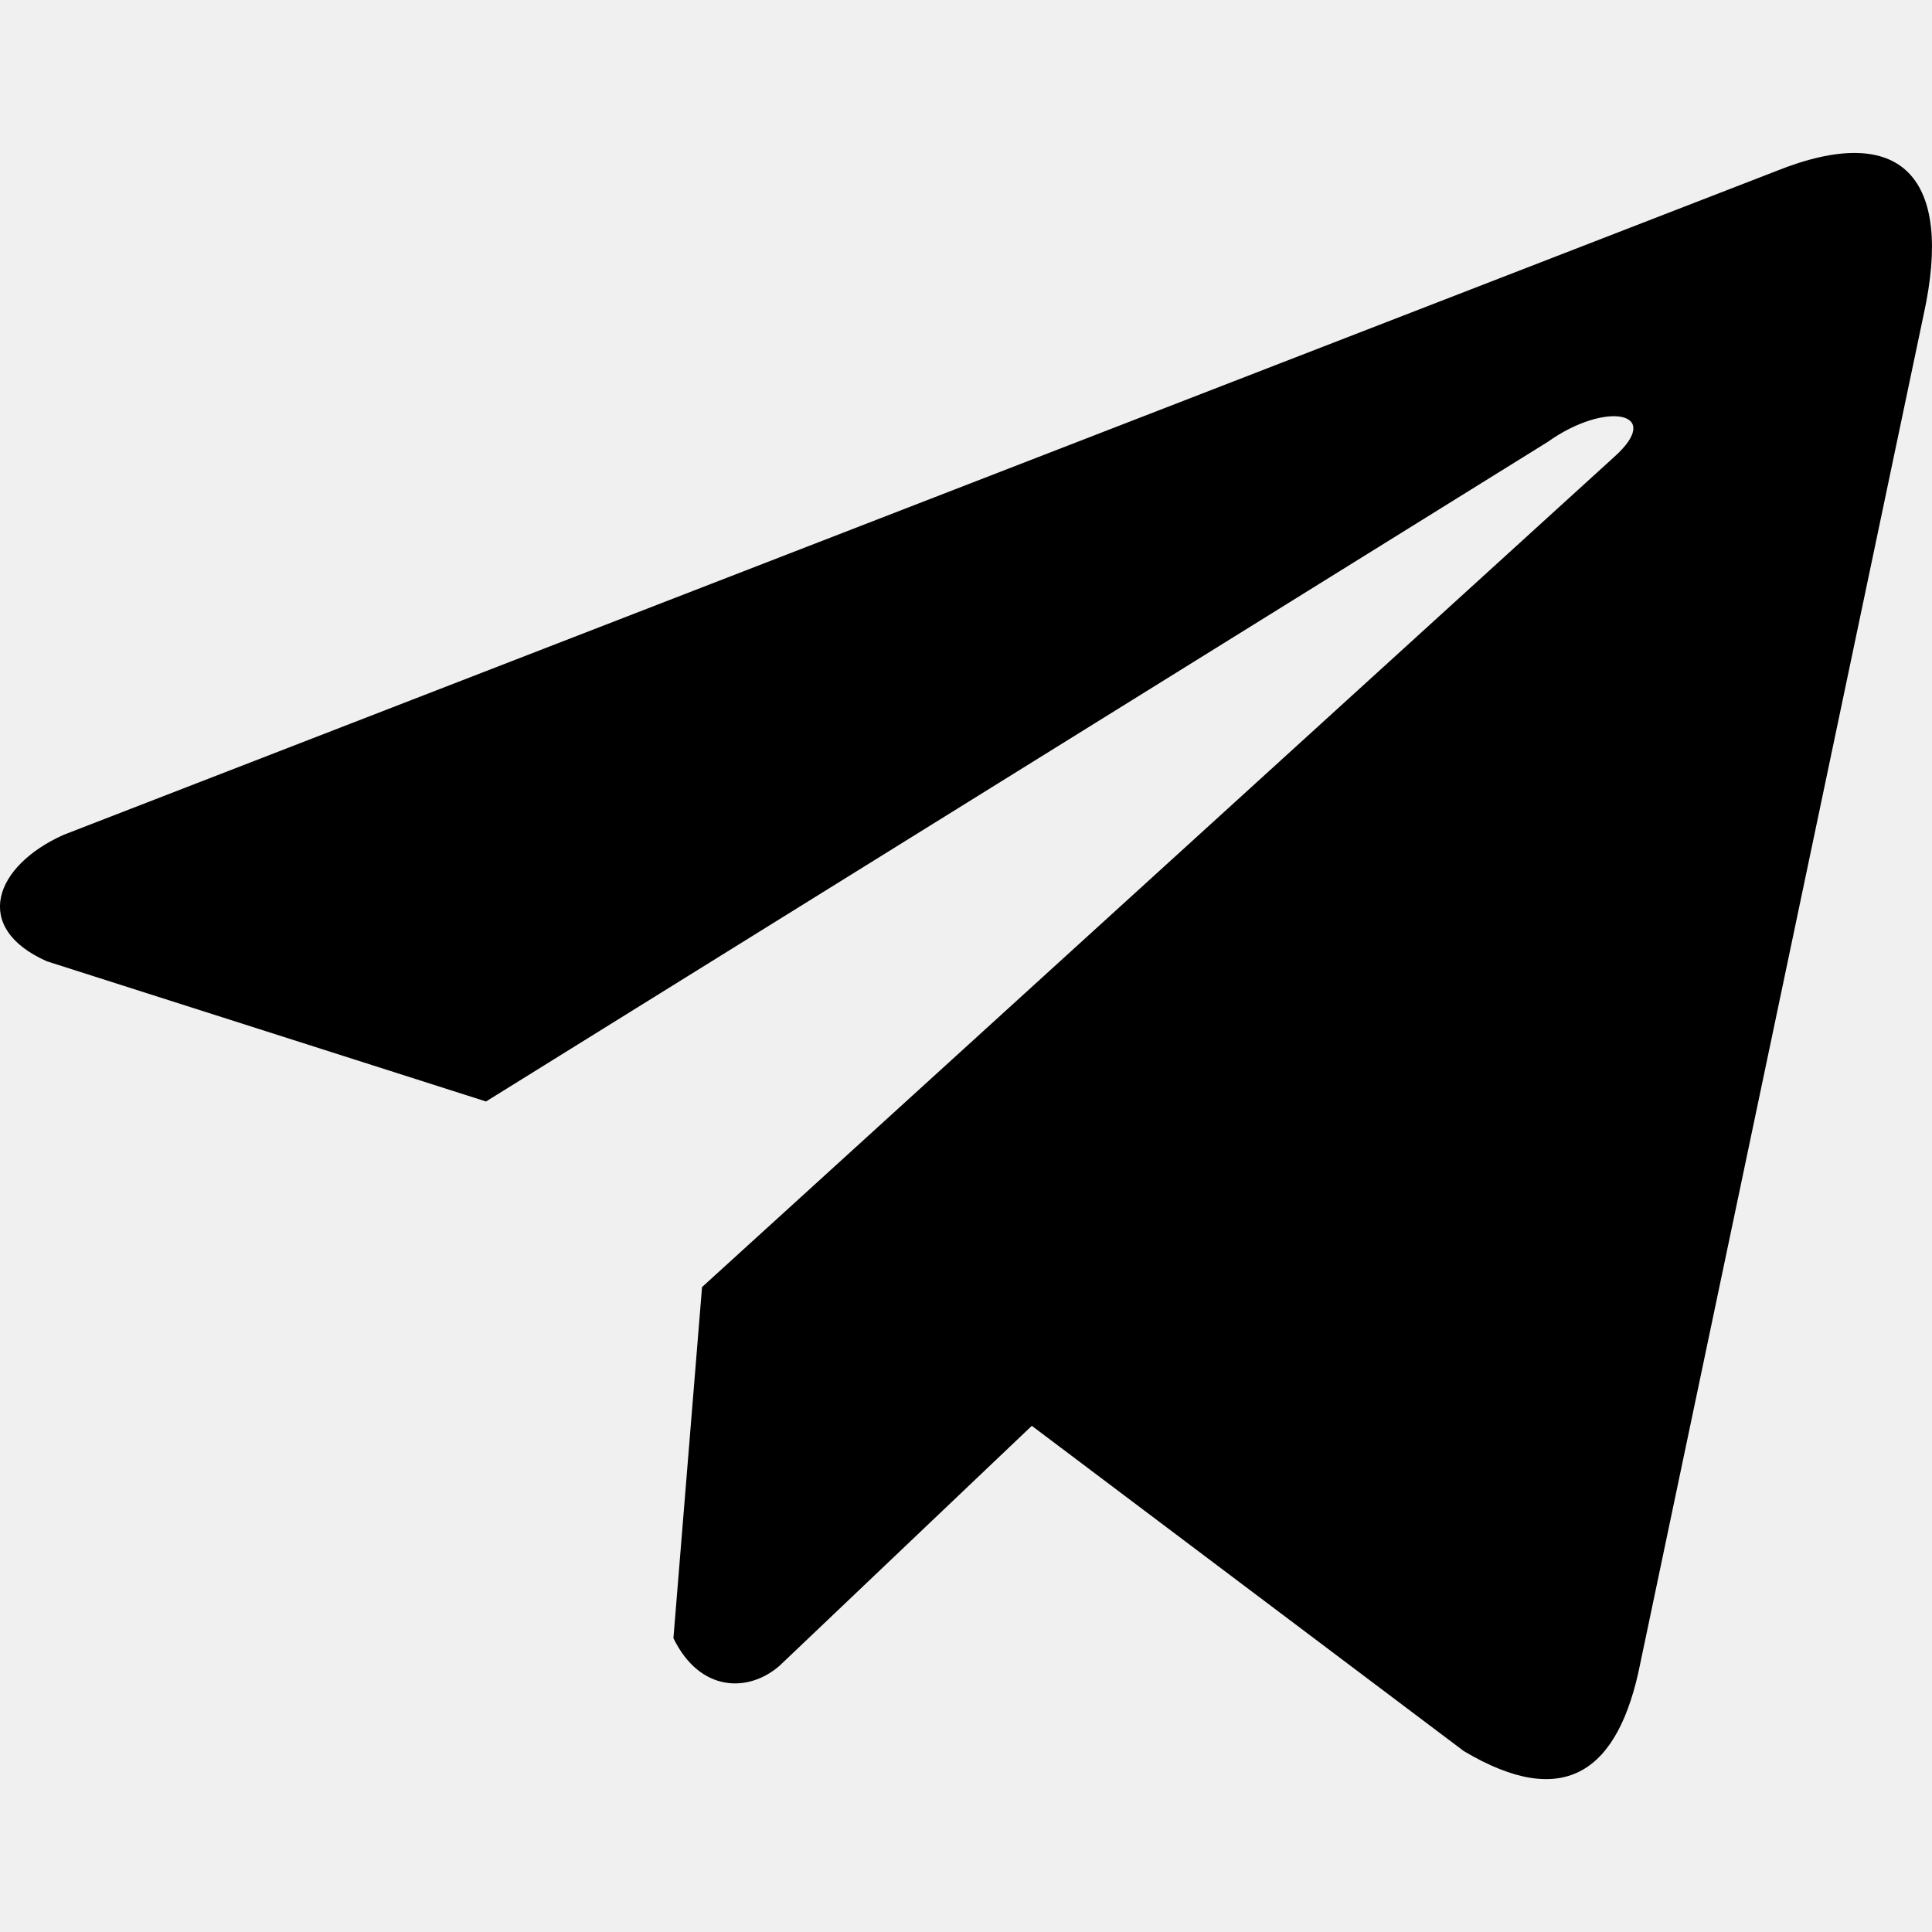
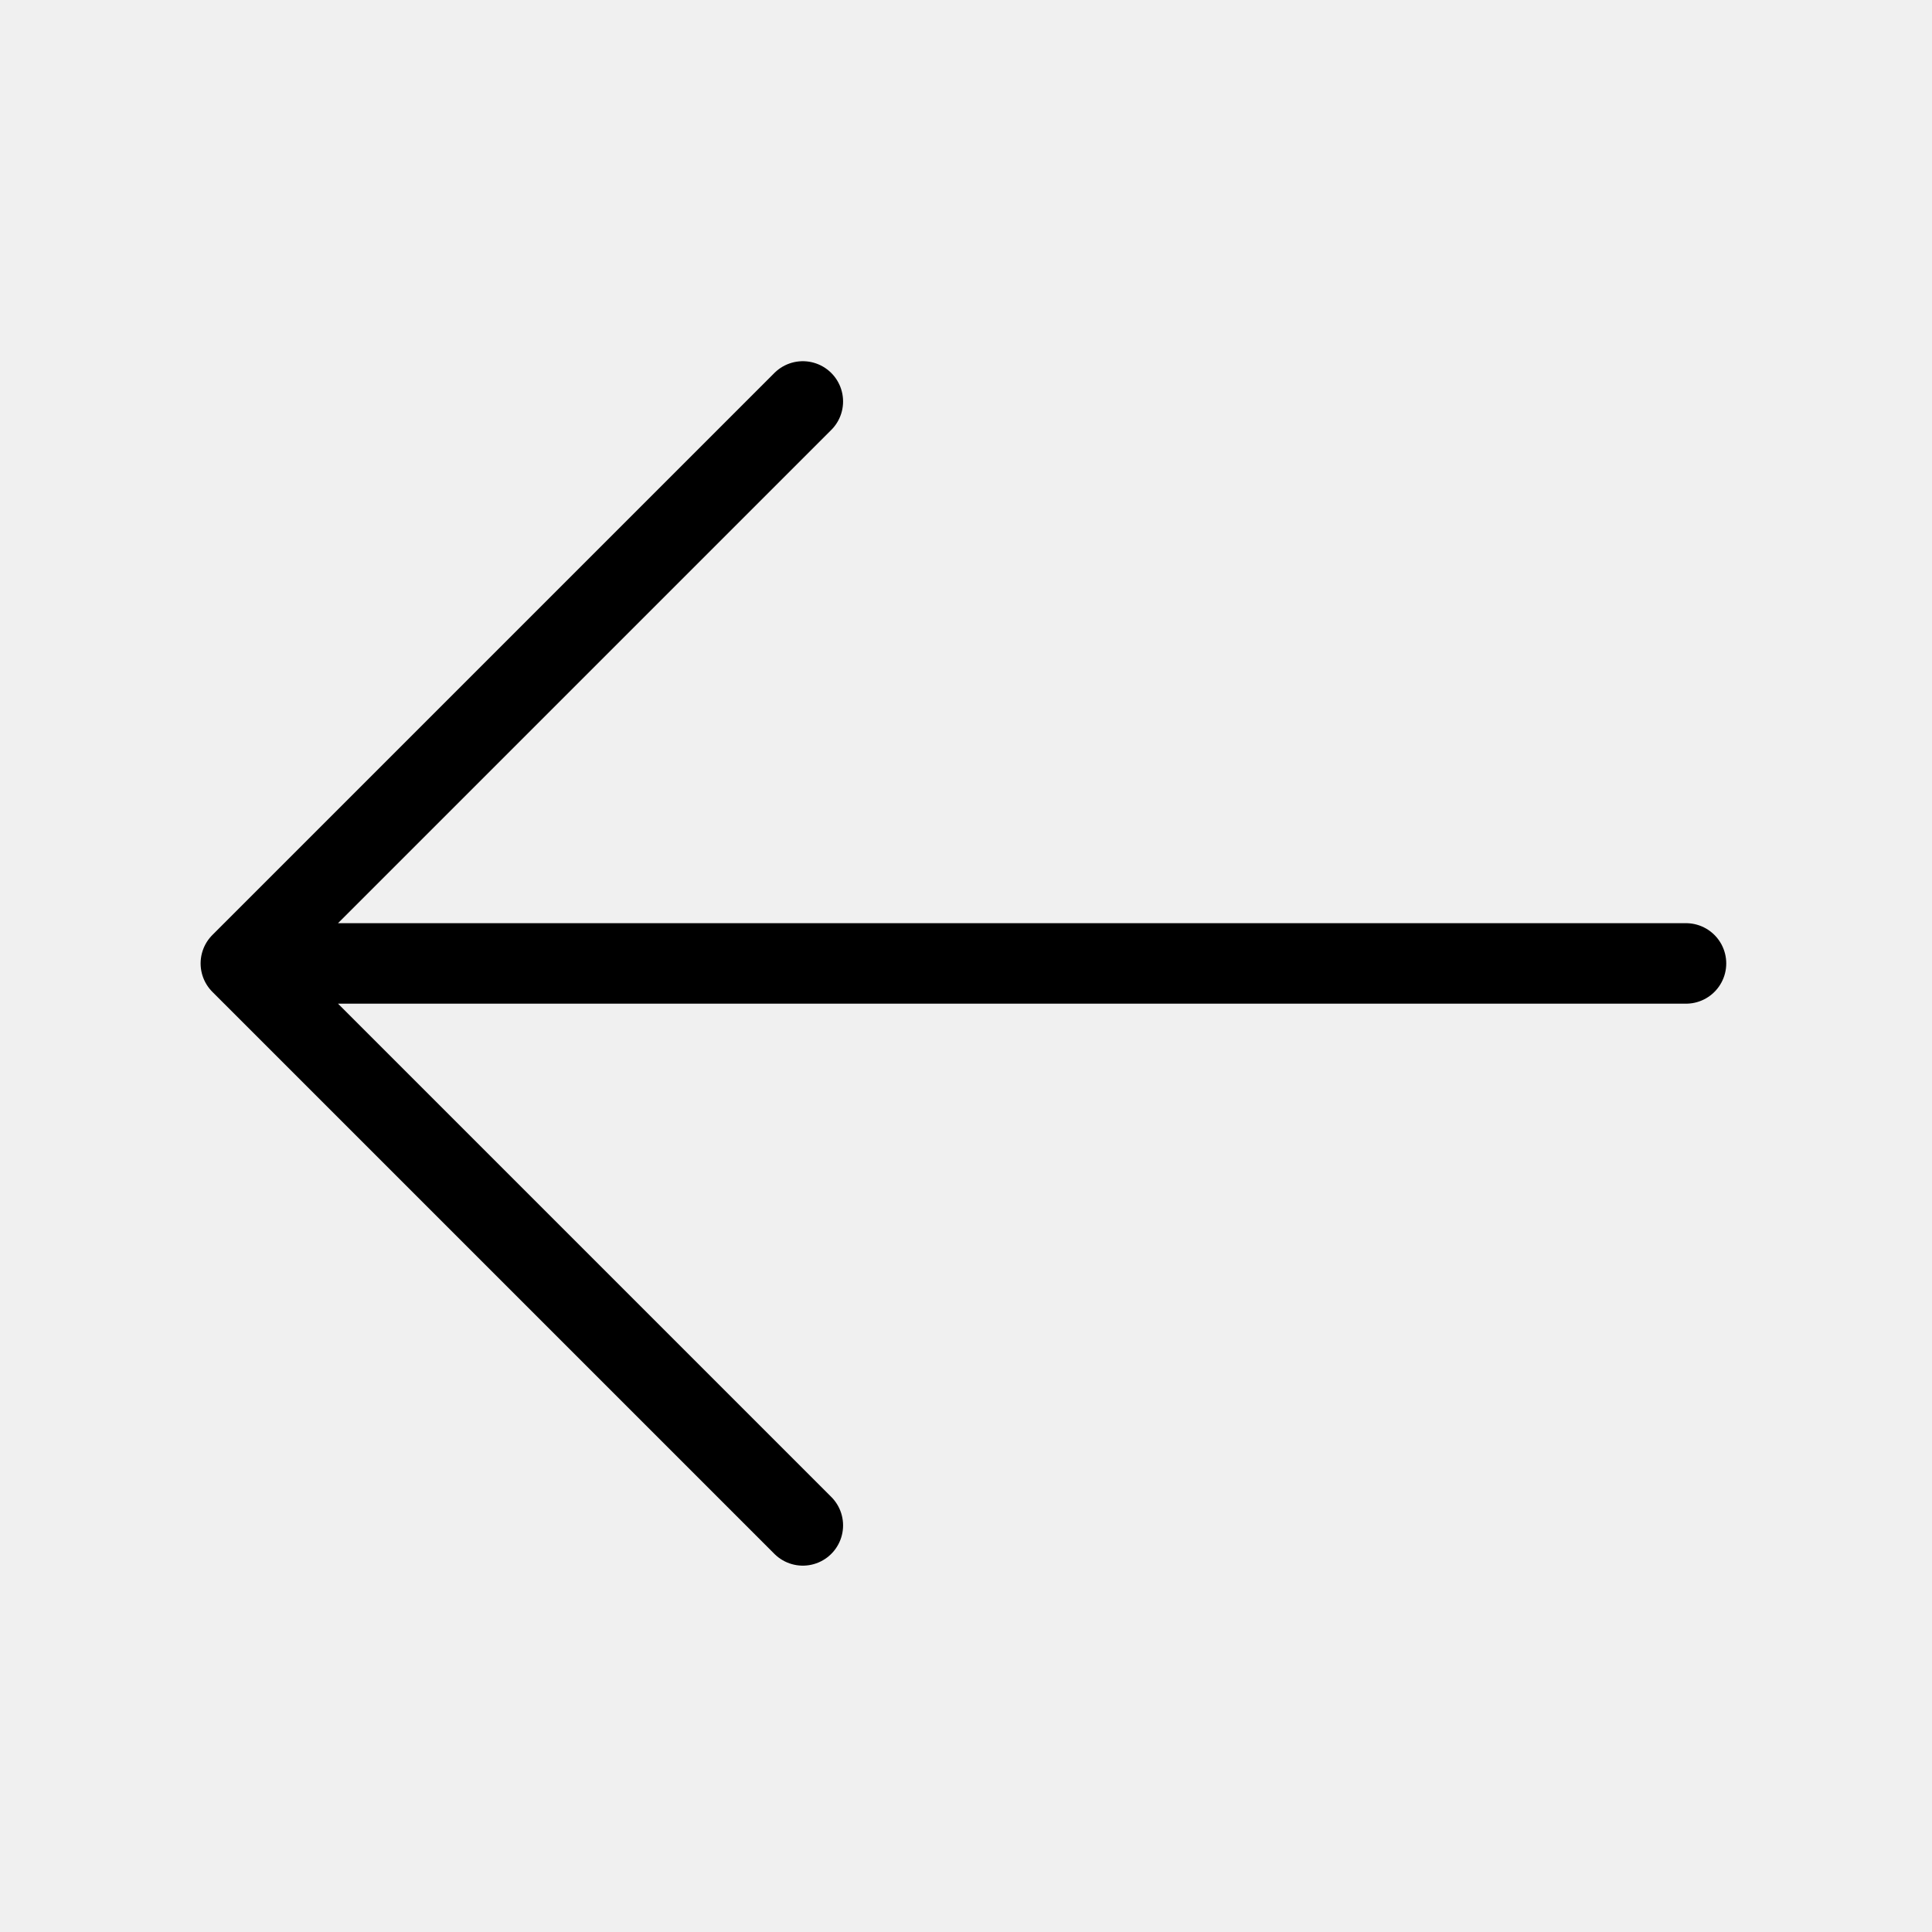
- <svg xmlns="http://www.w3.org/2000/svg" viewBox="0 0 16 16" fill="none">
-   <g clip-path="url(#clip0_369_654)">
-     <path d="M14.701 1.42L0.526 6.914C-0.045 7.17 -0.238 7.683 0.388 7.961L4.025 9.122L12.817 3.66C13.297 3.317 13.789 3.409 13.366 3.786L5.814 10.659L5.577 13.567C5.797 14.017 6.199 14.019 6.456 13.795L8.545 11.808L12.123 14.502C12.954 14.996 13.406 14.677 13.585 13.771L15.932 2.6C16.176 1.484 15.761 0.992 14.701 1.42Z" fill="currentColor" />
-   </g>
-   <defs>
-     <clipPath id="clip0_369_654">
-       <rect width="16" height="16" fill="white" />
-     </clipPath>
-   </defs>
+ <svg xmlns="http://www.w3.org/2000/svg" viewBox="0 0 24 24" fill="none">
+   <path d="M9.973 4.987L2.992 11.968L9.973 18.949M2.992 11.968H20.944" stroke="currentColor" stroke-linecap="round" stroke-linejoin="round" />
</svg>
